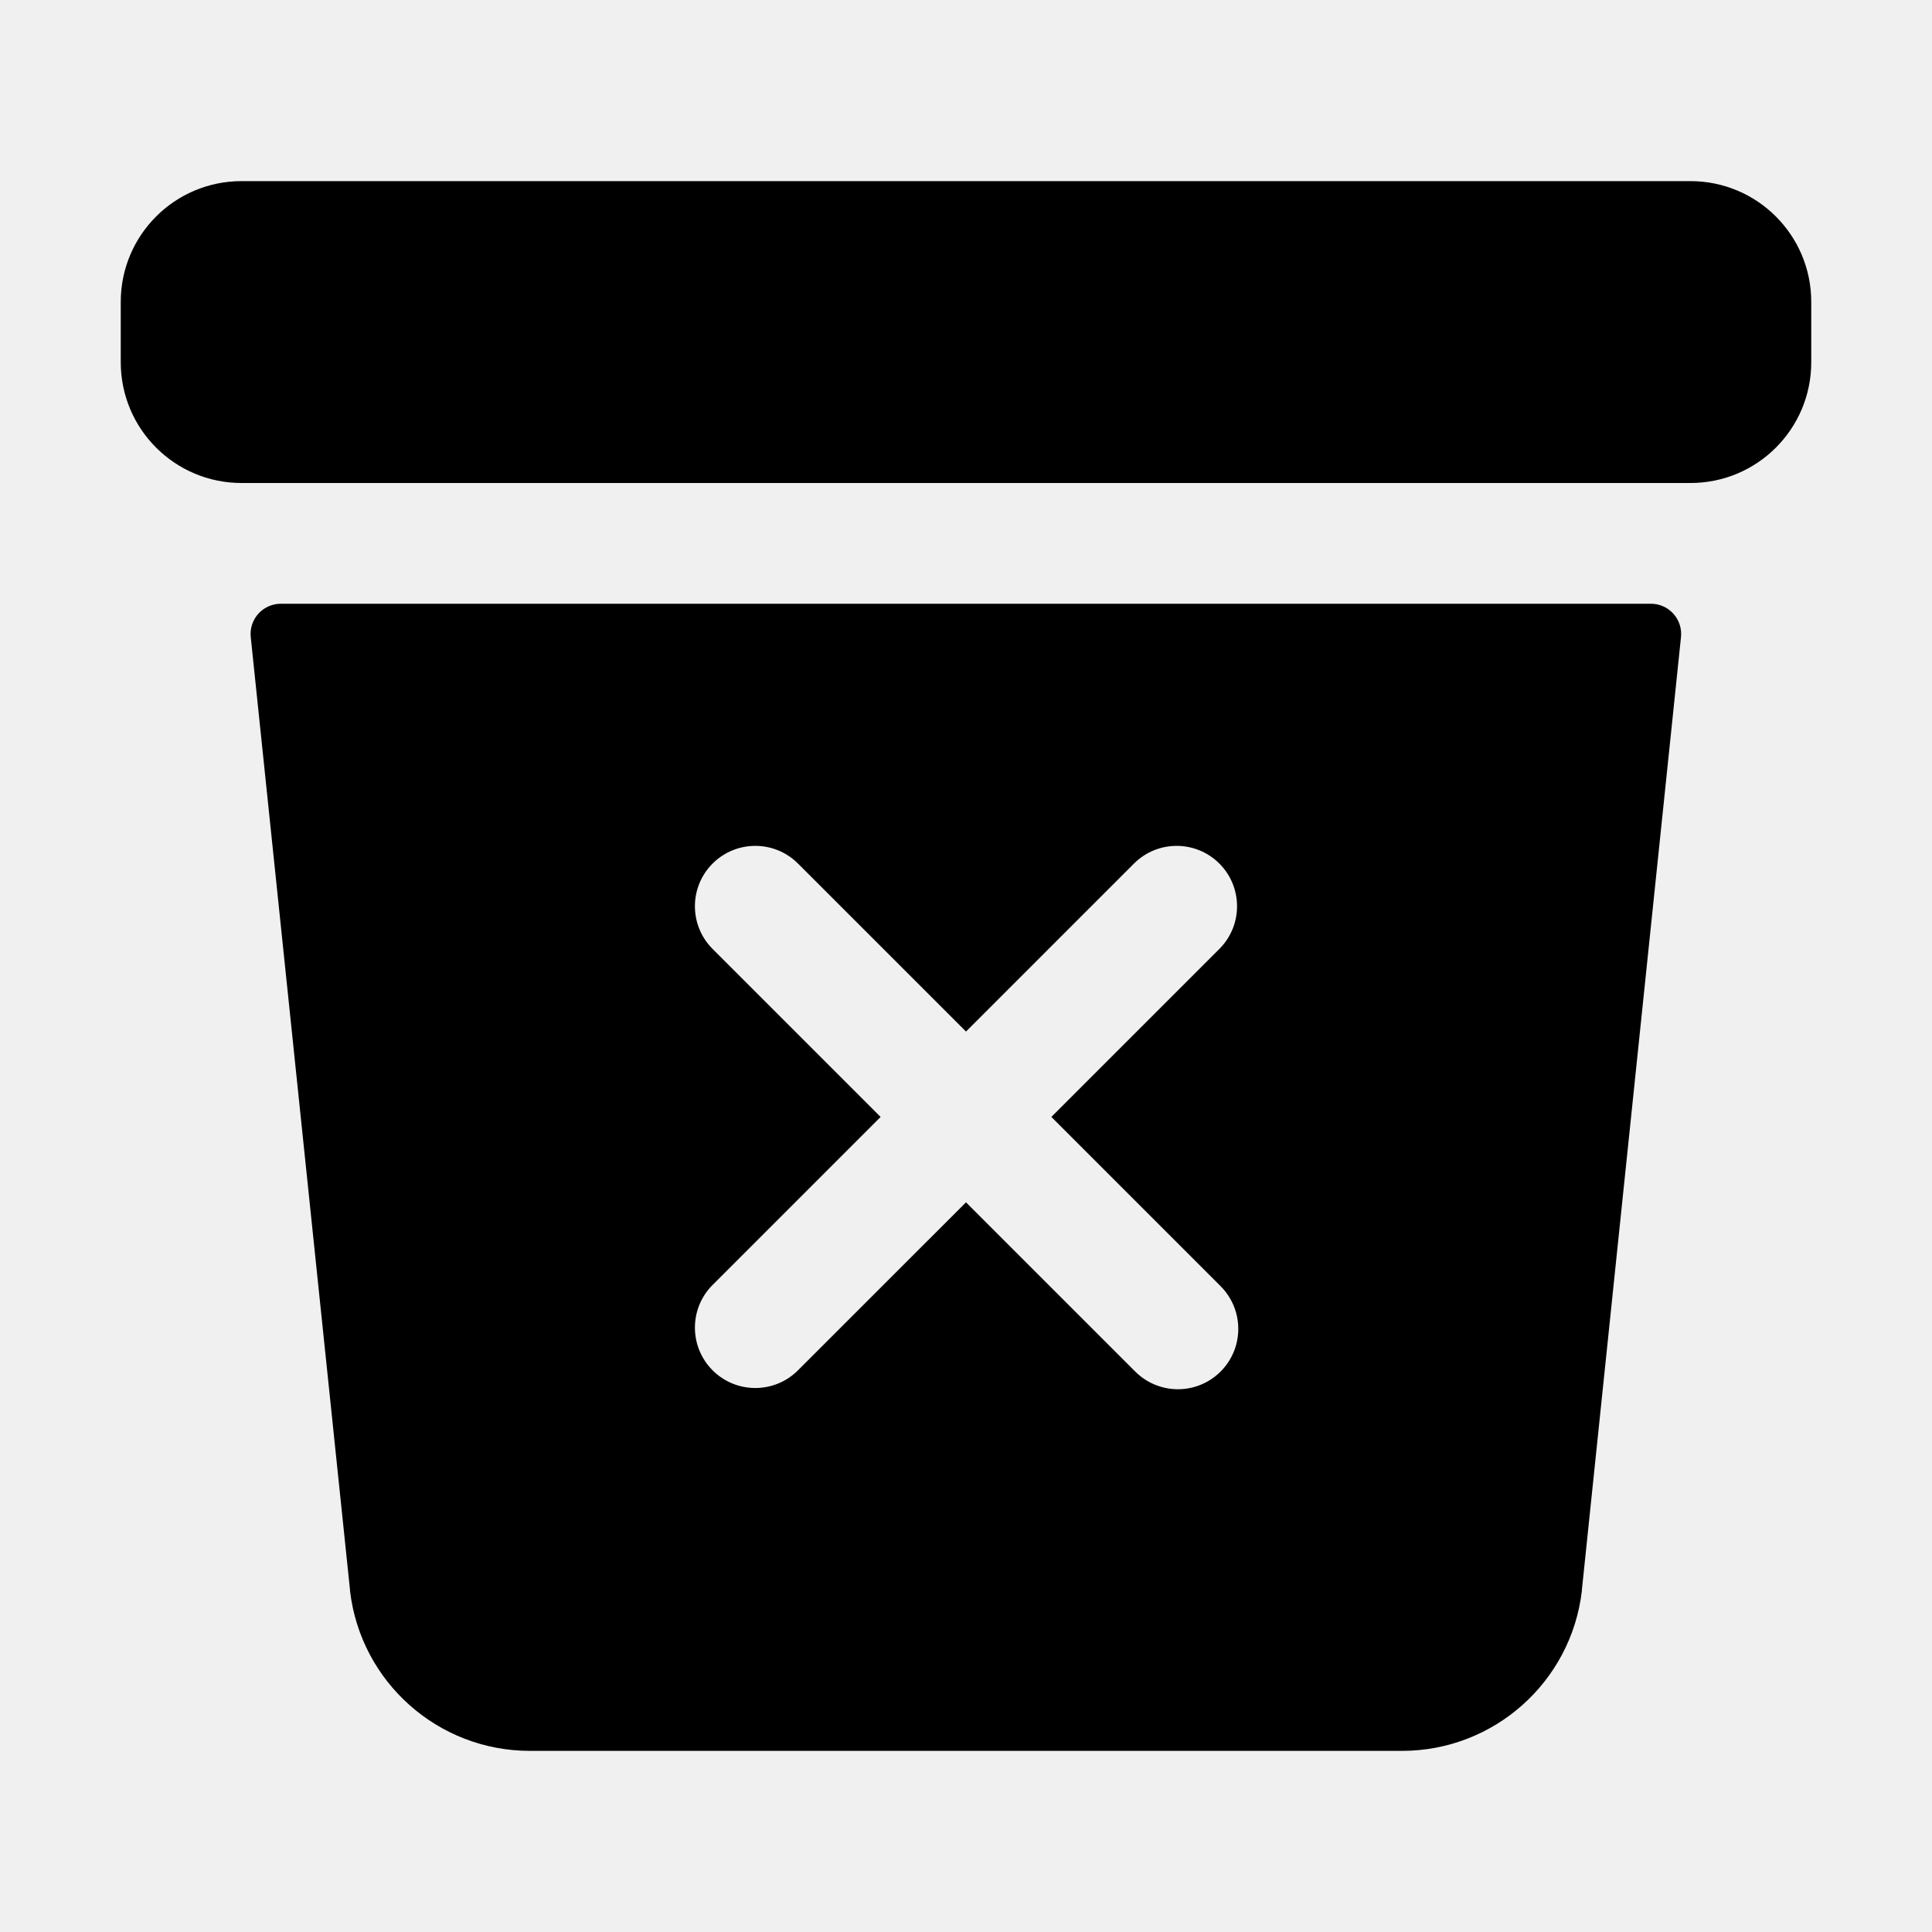
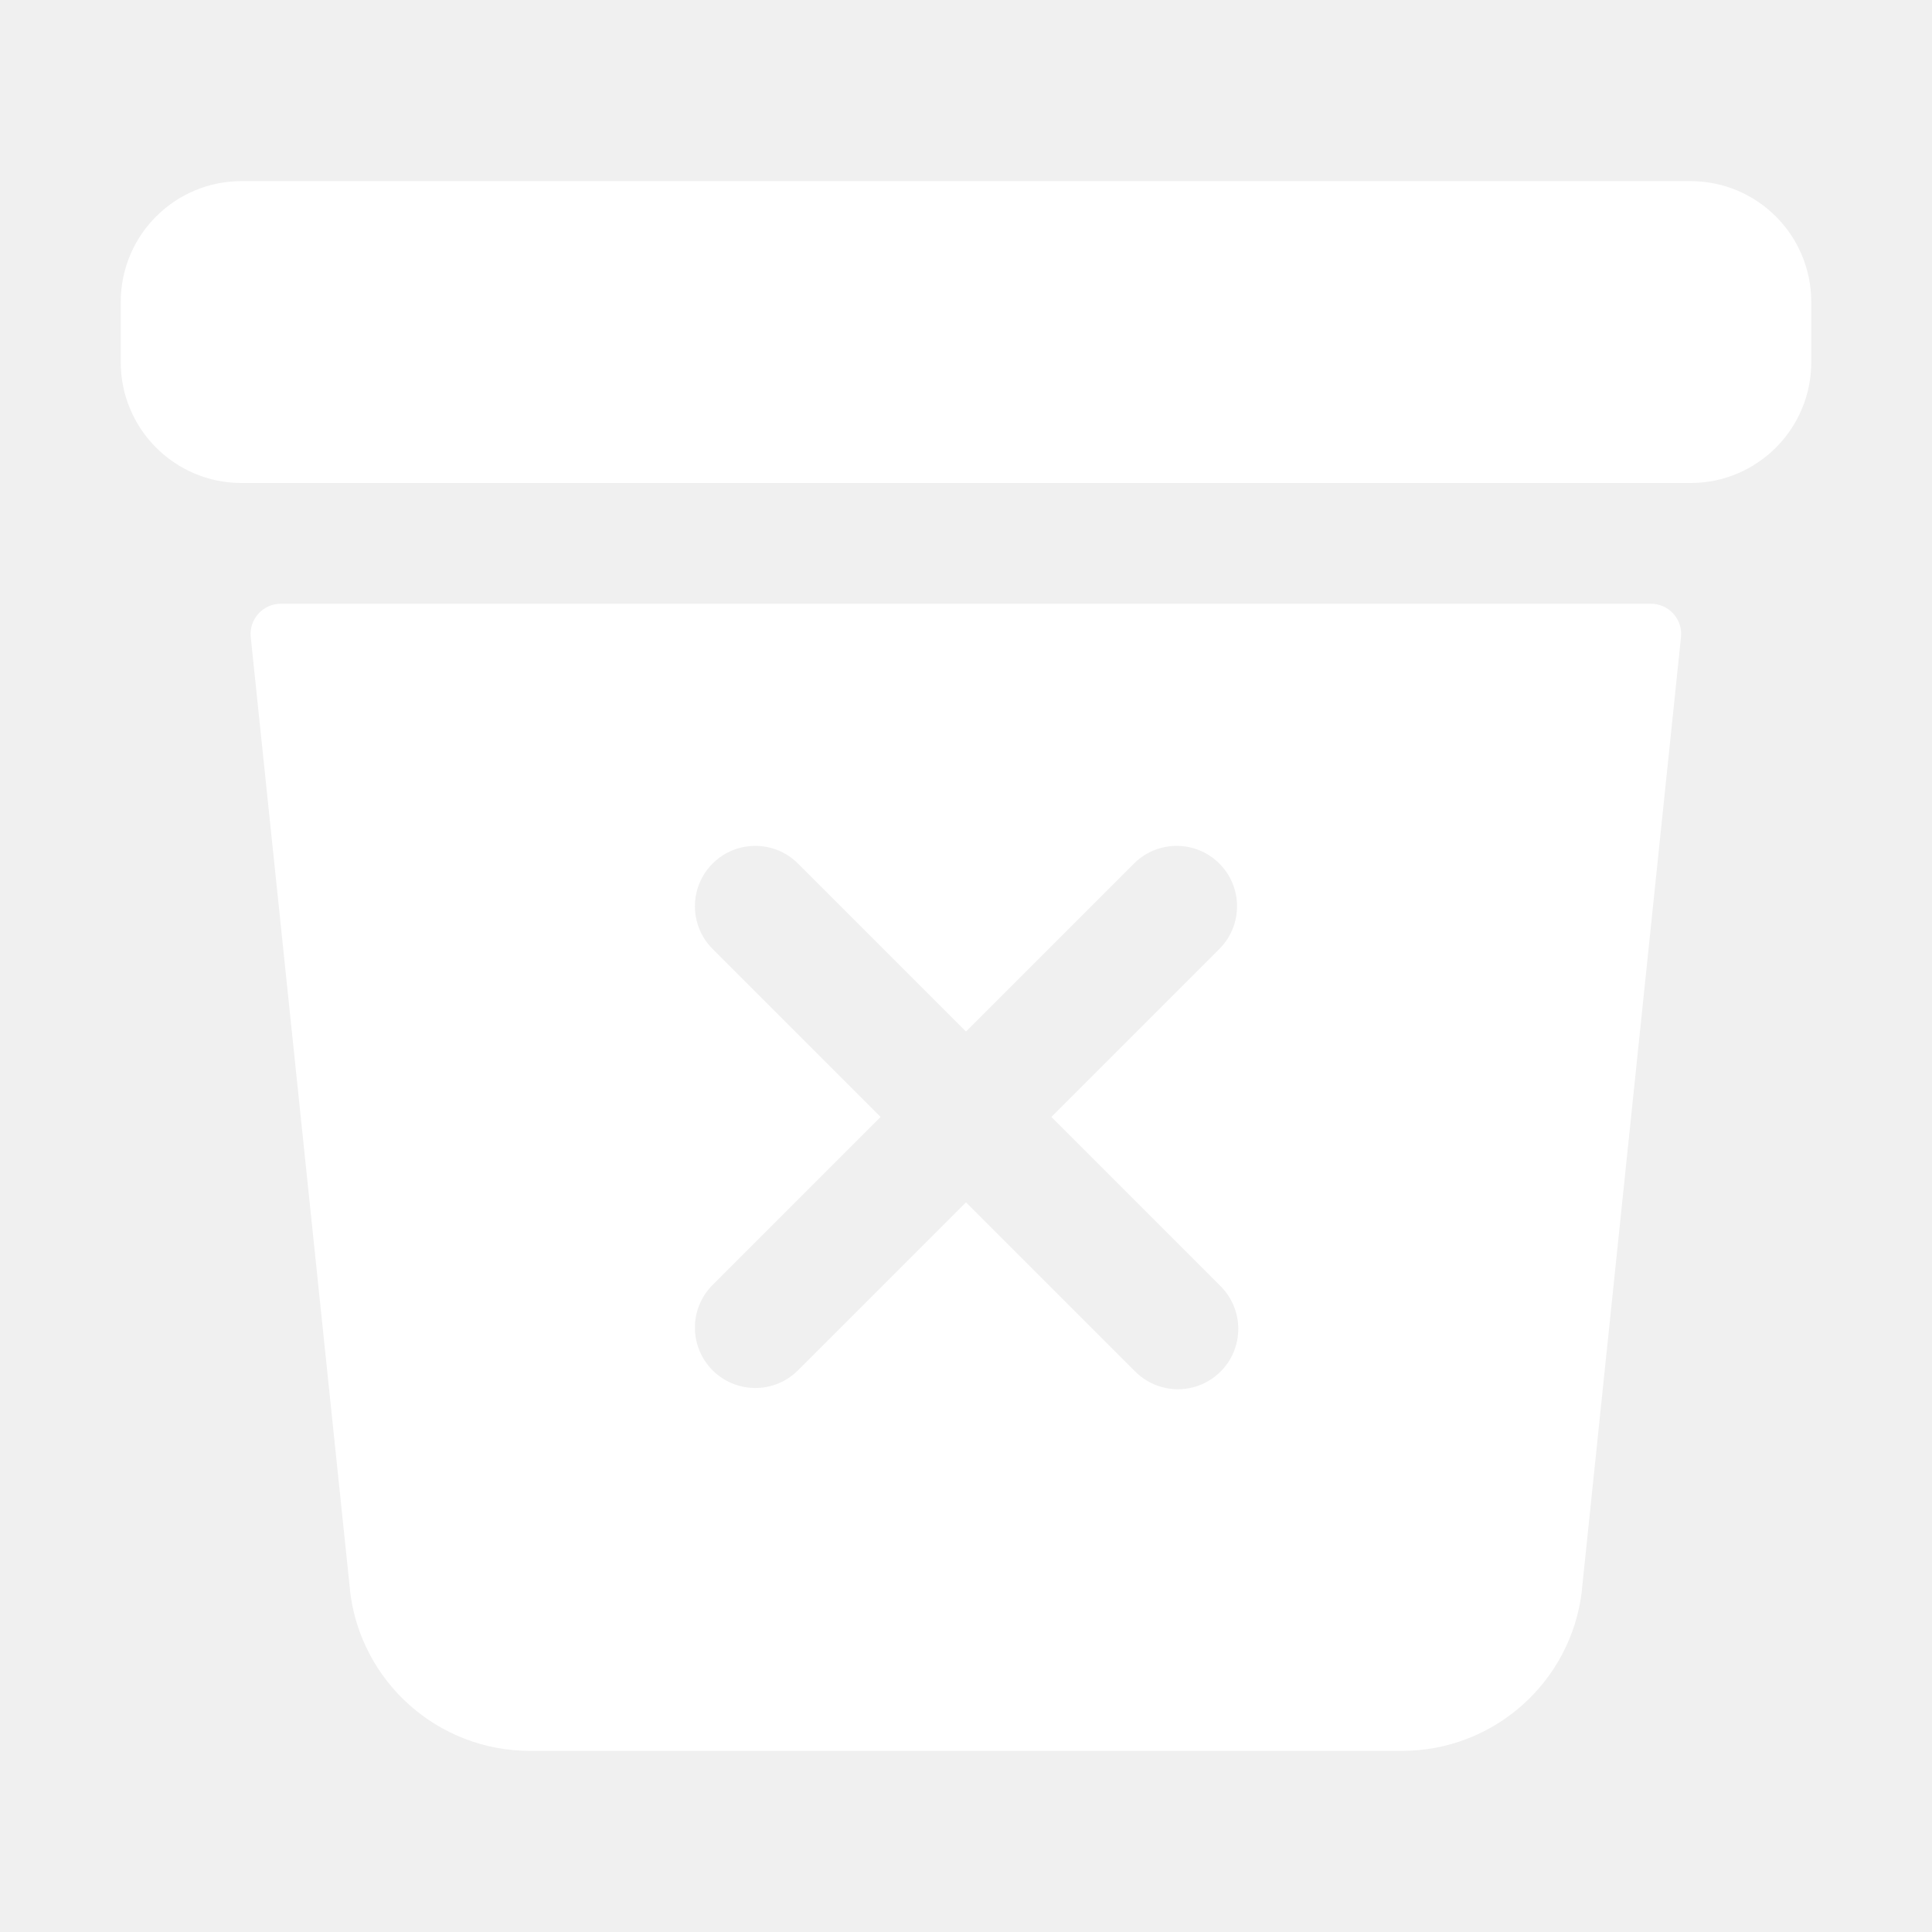
- <svg xmlns="http://www.w3.org/2000/svg" class="ionicon" viewBox="0 0 512 512">
+ <svg xmlns="http://www.w3.org/2000/svg" fill="white" class="ionicon" viewBox="0 0 512 512">
  <rect x="32" y="48" width="448" height="80" rx="32" ry="32" />
  <path d="M74.45 160a8 8 0 00-8 8.83l26.31 252.56a1.5 1.5 0 000 .22A48 48 0 00140.45 464h231.09a48 48 0 0047.67-42.39v-.21l26.27-252.57a8 8 0 00-8-8.83zm248.86 180.69a16 16 0 11-22.63 22.62L256 318.63l-44.69 44.68a16 16 0 01-22.63-22.62L233.37 296l-44.69-44.69a16 16 0 0122.63-22.62L256 273.37l44.68-44.68a16 16 0 0122.63 22.62L278.62 296z" />
</svg>
